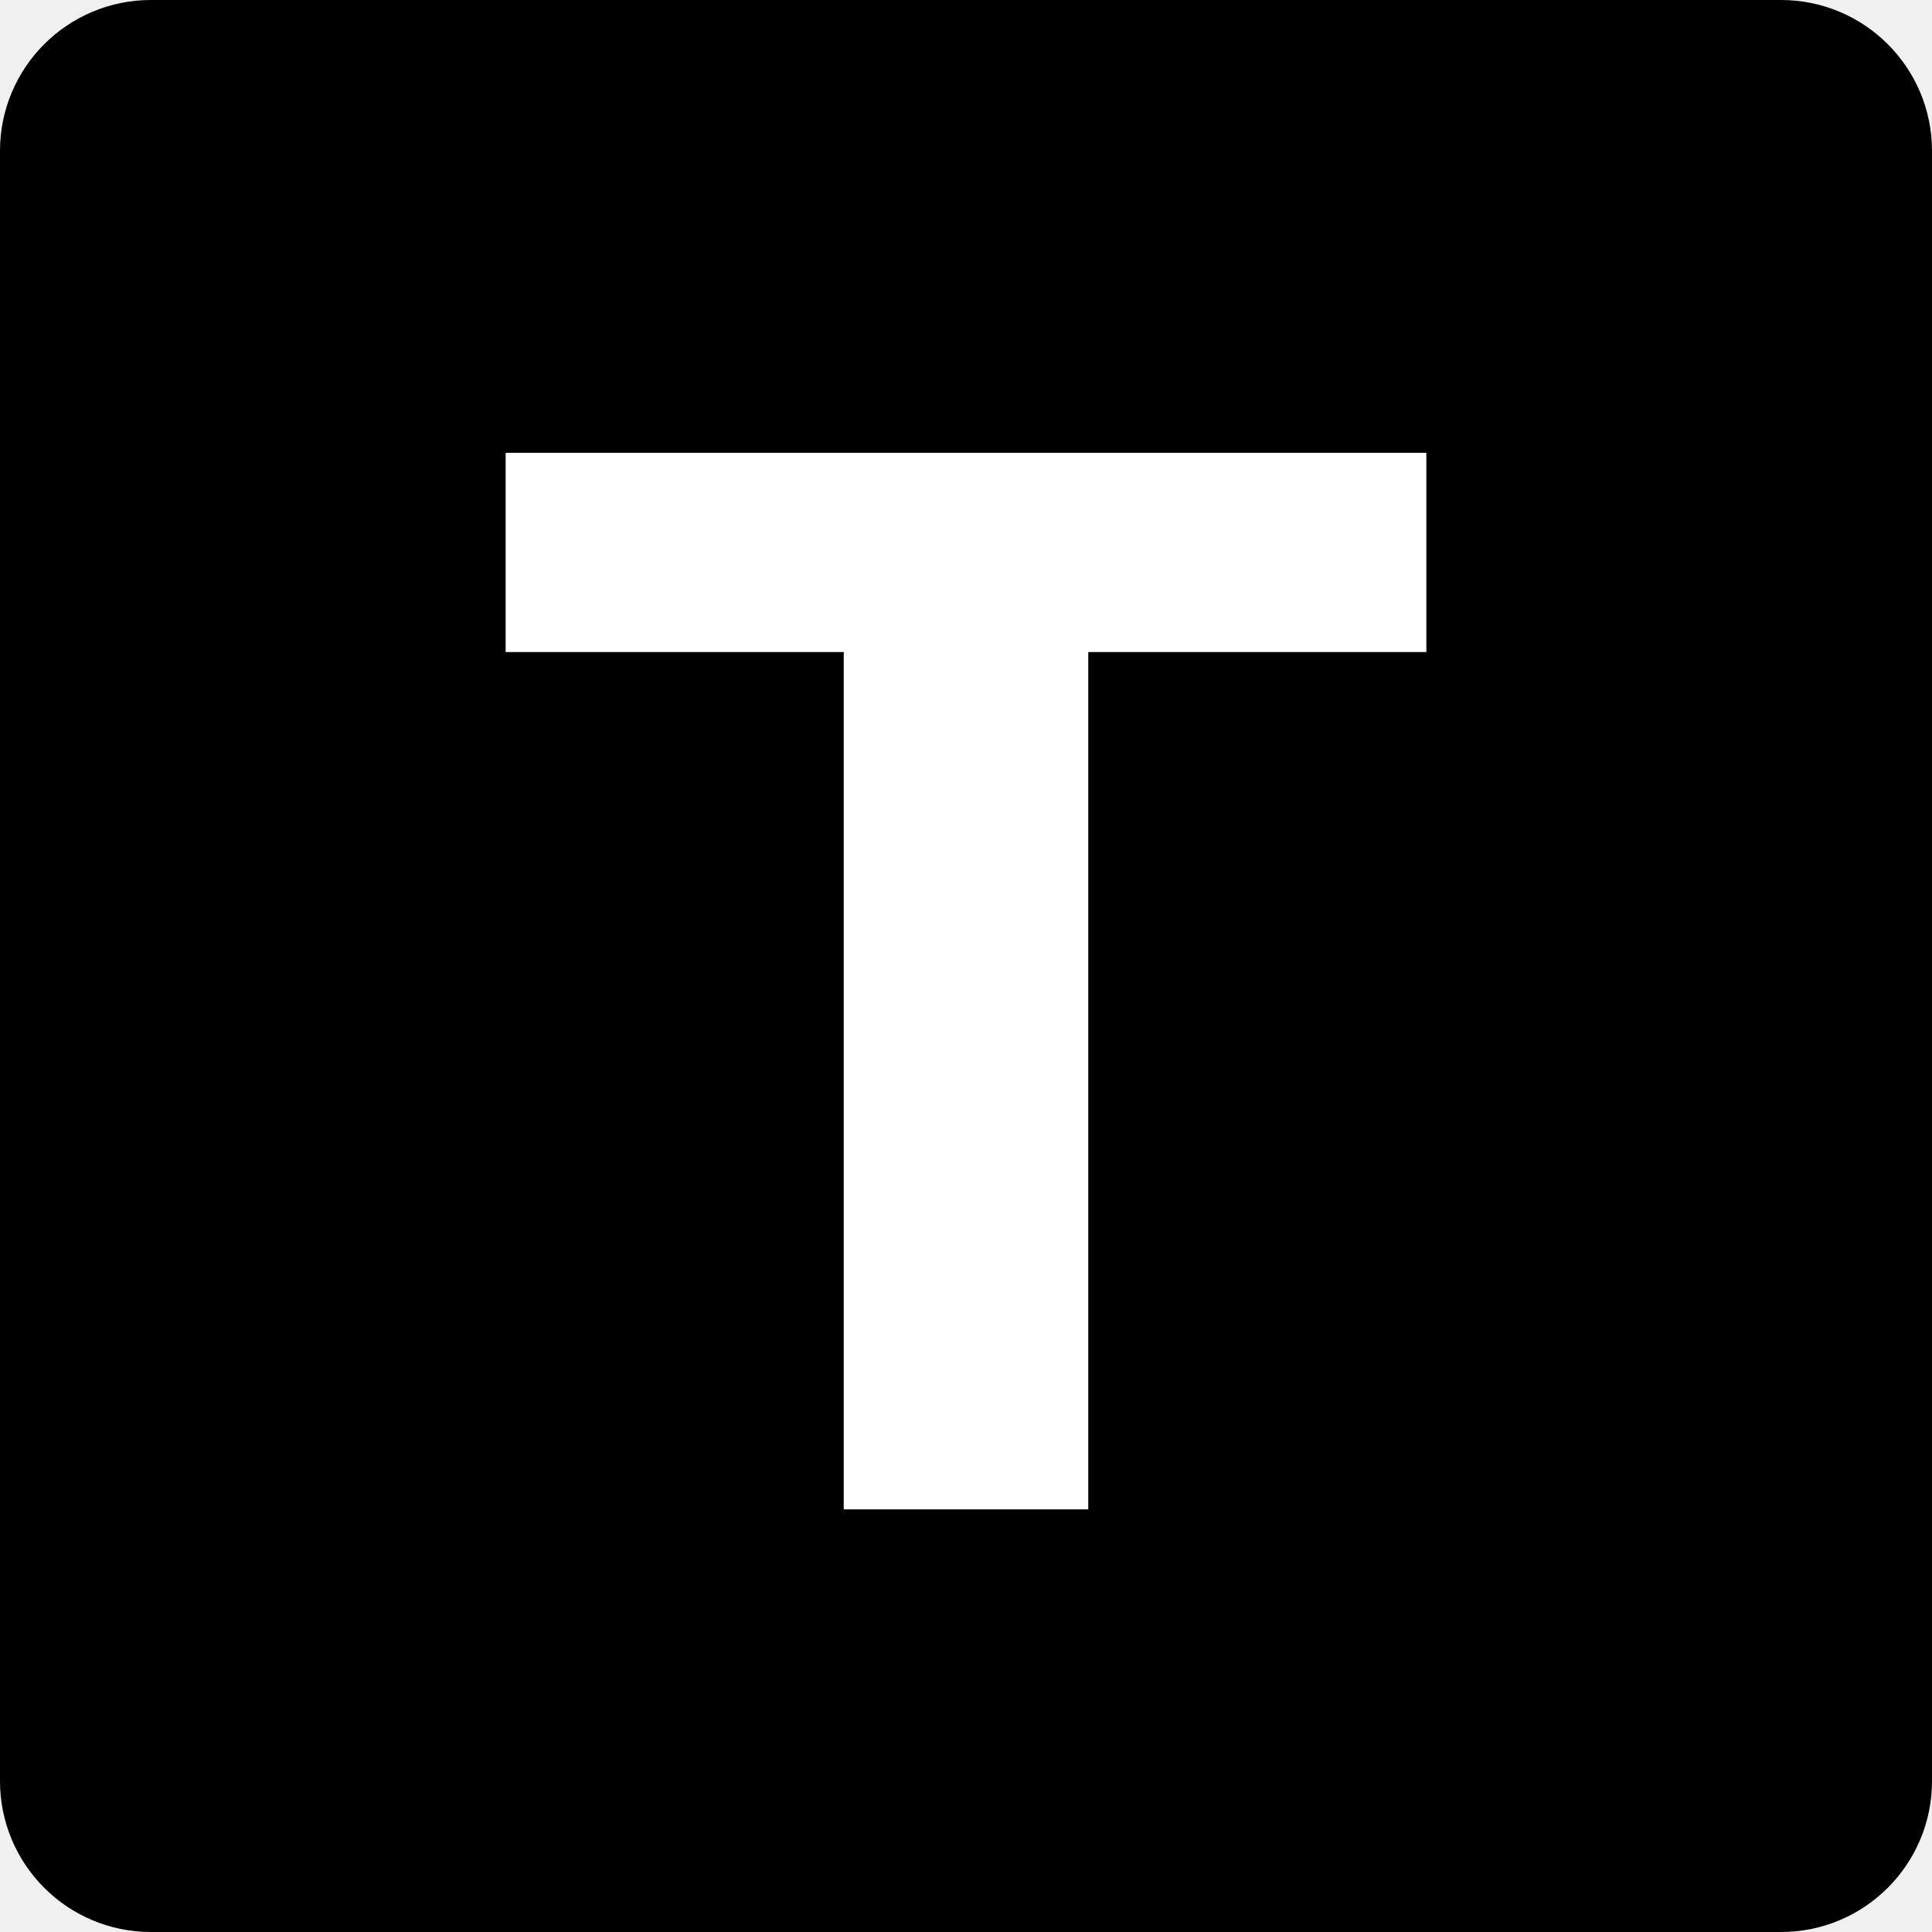
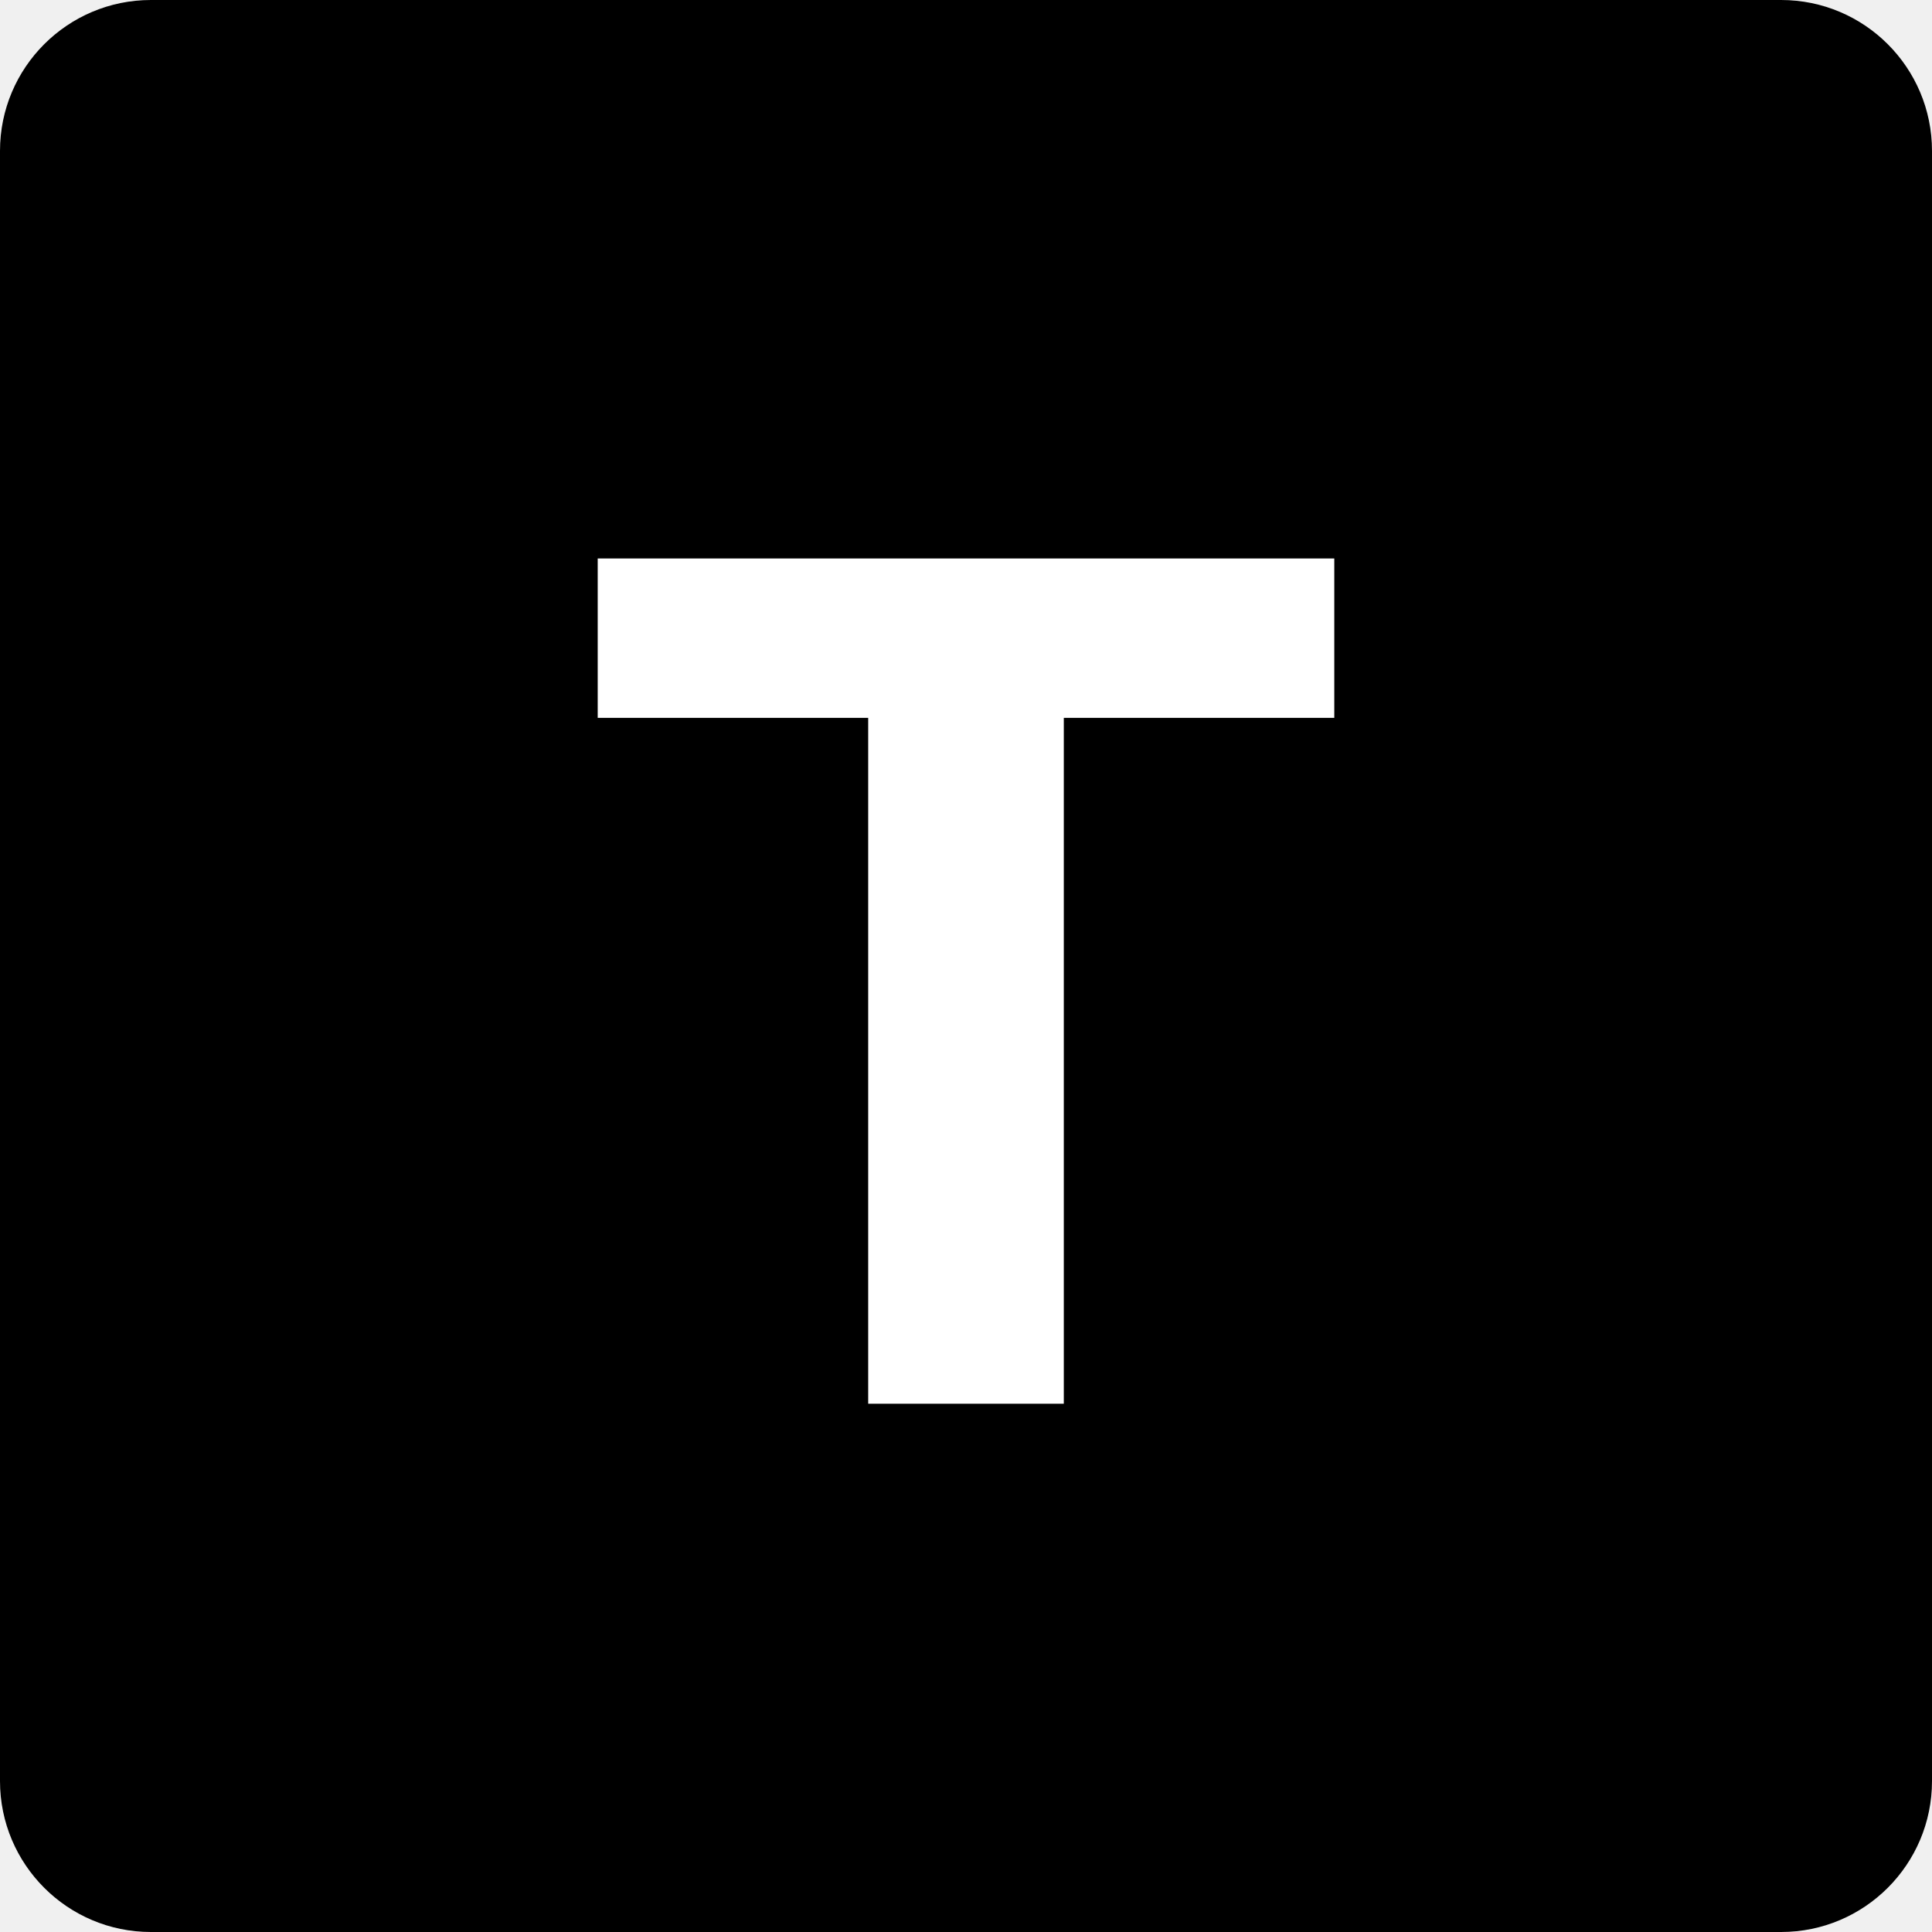
<svg xmlns="http://www.w3.org/2000/svg" width="128" height="128" viewBox="0 0 128 128" fill="none">
  <path d="M0 10C0 4.477 4.477 0 10 0H118C123.523 0 128 4.477 128 10V118C128 123.523 123.523 128 118 128H10C4.477 128 0 123.523 0 118V10Z" fill="black" />
-   <path d="M55.9 100V43.2H33.5V30H94.5V43.2H72.1V100H55.9Z" fill="white" />
+   <path d="M57.52 93V47.56H39.6V37H88.4V47.56H70.48V93H57.52Z" fill="white" />
</svg>
